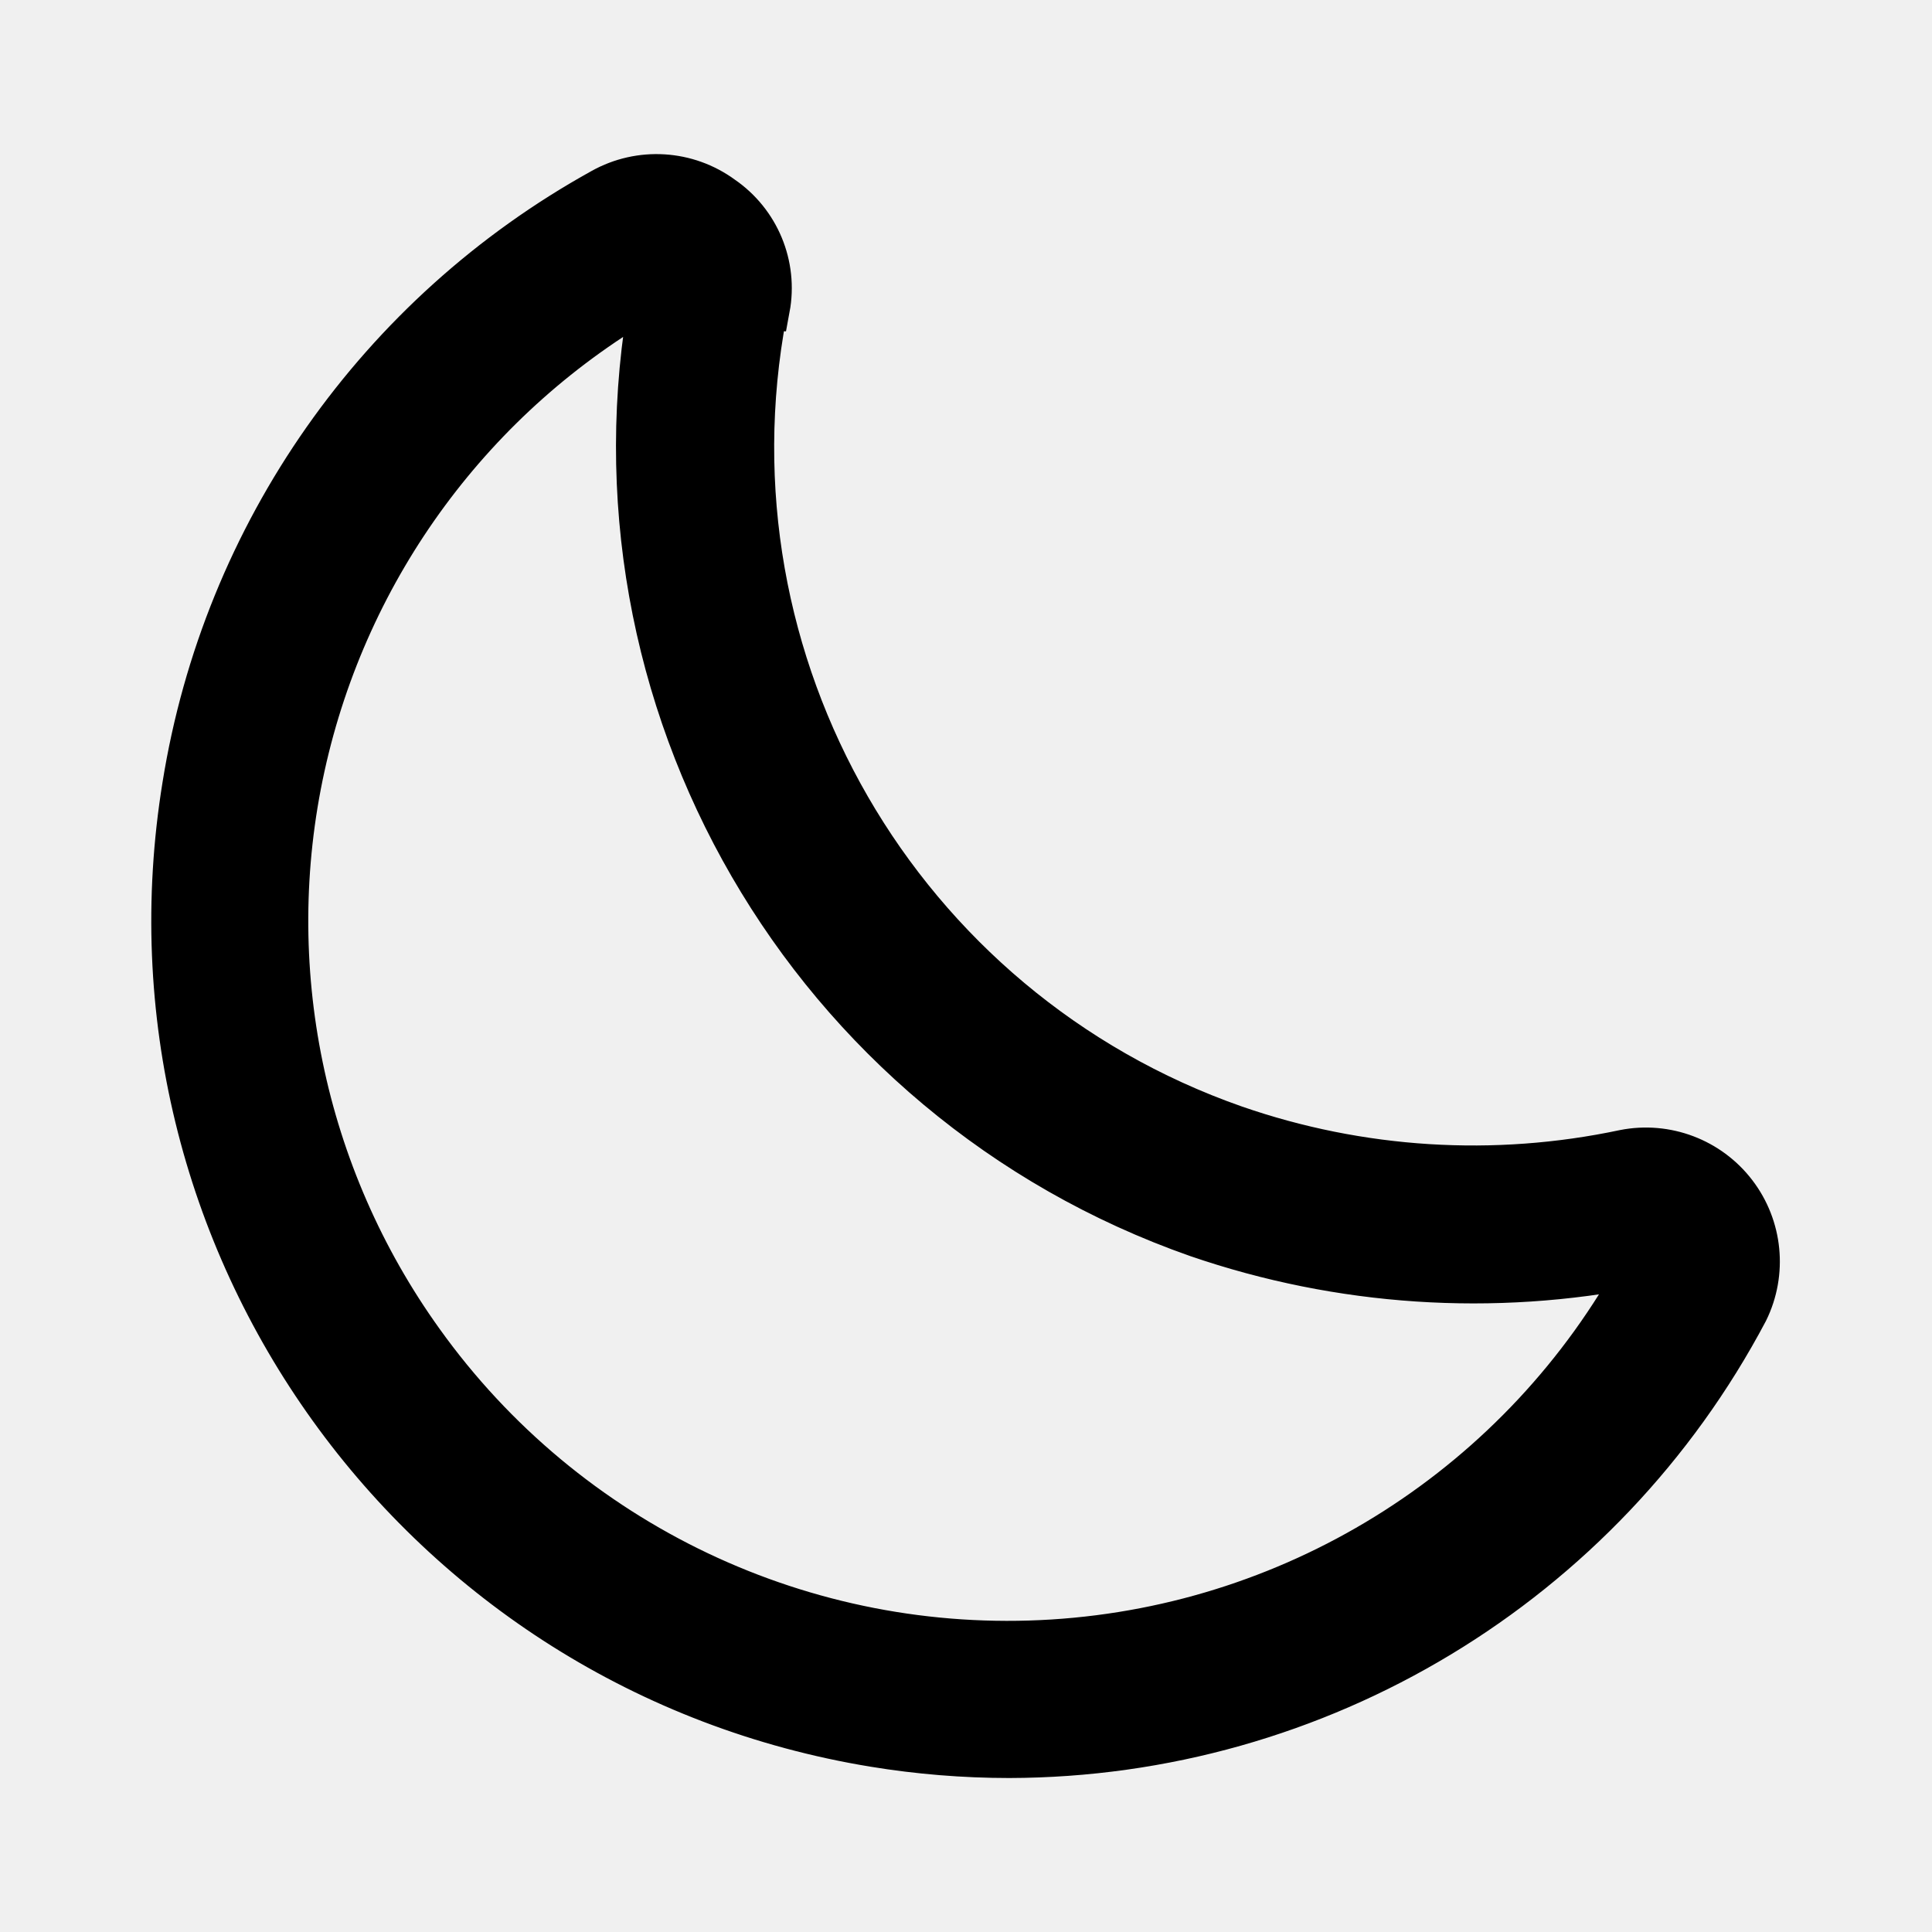
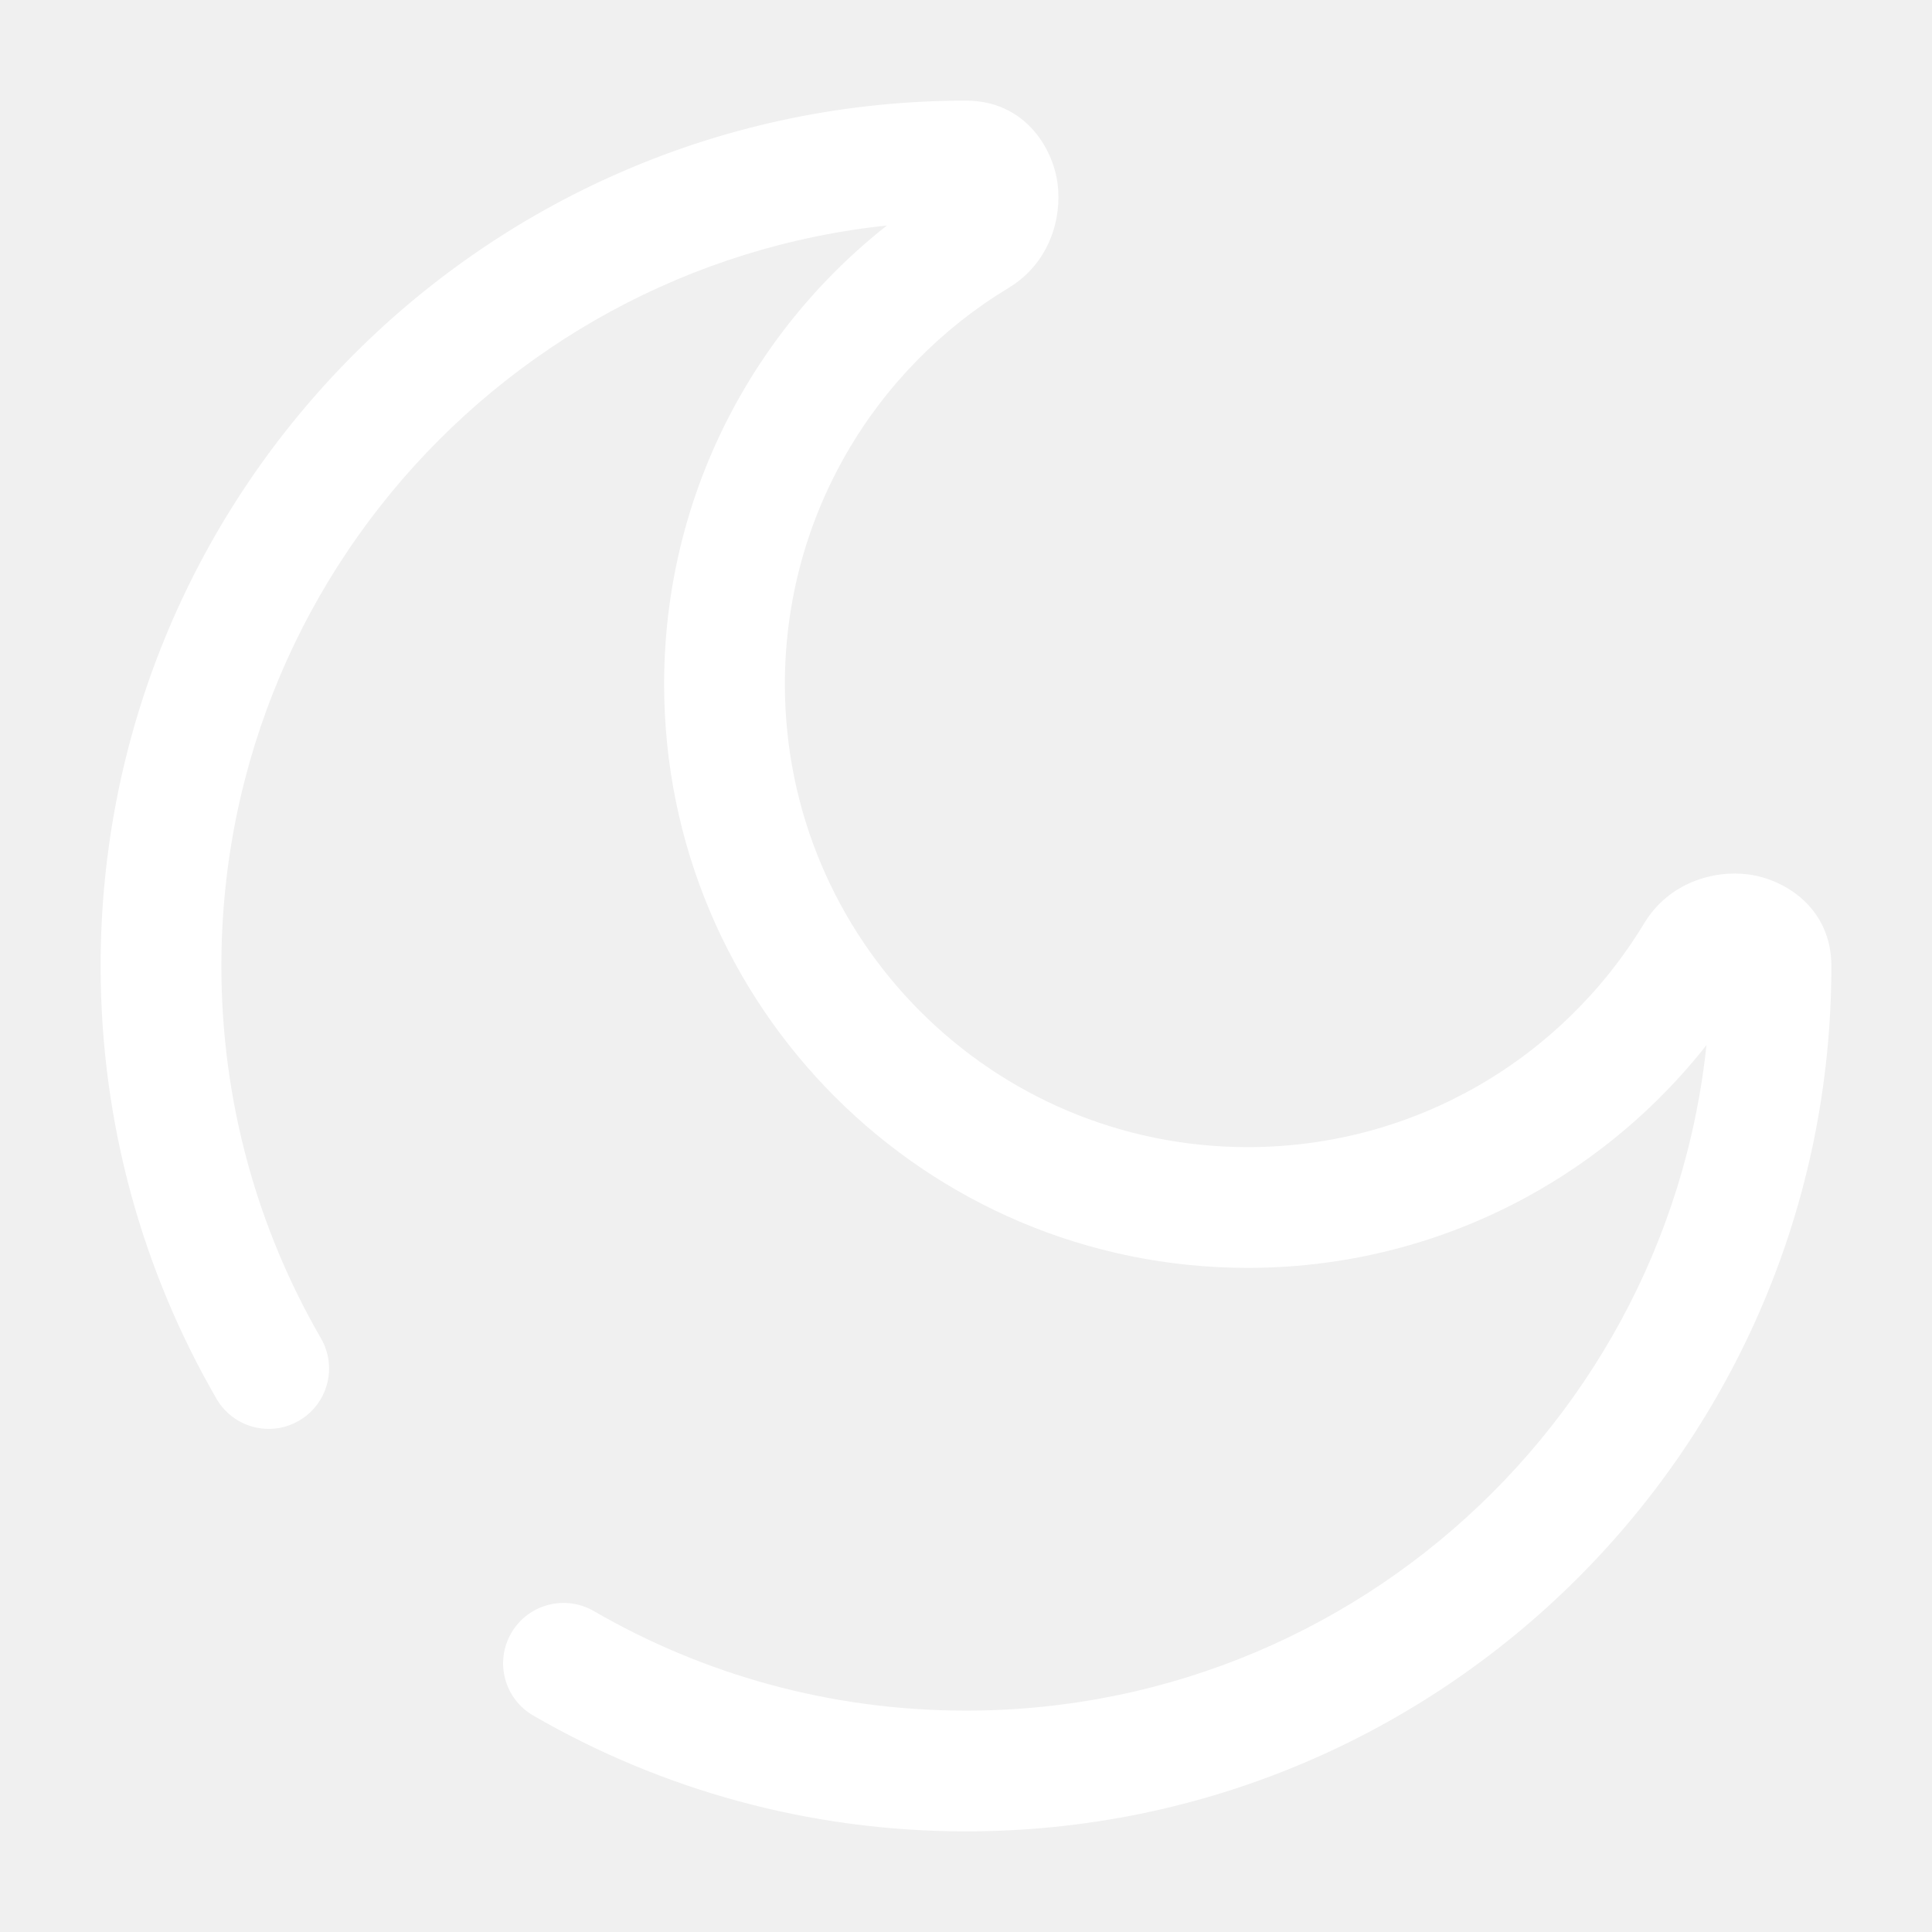
- <svg xmlns="http://www.w3.org/2000/svg" fill="#000000" width="800px" height="800px" viewBox="-3.5 -3.5 42.00 42.00" data-name="Layer 2" id="Layer_2" stroke="#000000" stroke-width="0.945" transform="rotate(0)matrix(1, 0, 0, 1, 0, 0)">
+ <svg xmlns="http://www.w3.org/2000/svg" width="800px" height="800px" viewBox="0 0 24 24" fill="none">
  <g id="SVGRepo_bgCarrier" stroke-width="0" />
  <g id="SVGRepo_tracerCarrier" stroke-linecap="round" stroke-linejoin="round" />
  <g id="SVGRepo_iconCarrier">
-     <path d="M18.44,34.68a18.22,18.22,0,0,1-2.94-.24,18.18,18.18,0,0,1-15-20.86A18.06,18.06,0,0,1,9.59.63,2.42,2.42,0,0,1,12.2.79a2.39,2.39,0,0,1,1,2.41L11.9,3.1l1.23.22A15.66,15.66,0,0,0,23.34,21h0a15.82,15.82,0,0,0,8.47.53A2.44,2.44,0,0,1,34.47,25,18.18,18.18,0,0,1,18.44,34.68ZM10.67,2.89a15.67,15.67,0,0,0-5,22.77A15.66,15.66,0,0,0,32.18,24a18.49,18.49,0,0,1-9.65-.64A18.18,18.18,0,0,1,10.67,2.89Z" />
+     <path d="M21.067 11.857L20.425 11.469L21.067 11.857ZM12.143 2.933L11.755 2.291V2.291L12.143 2.933ZM7.376 20.013C7.017 19.806 6.558 19.928 6.351 20.287C6.143 20.645 6.266 21.104 6.624 21.311L7.376 20.013ZM2.689 17.375C2.896 17.734 3.355 17.857 3.713 17.649C4.072 17.442 4.194 16.983 3.987 16.625L2.689 17.375ZM21.25 12C21.25 17.109 17.109 21.25 12 21.25V22.75C17.937 22.75 22.75 17.937 22.75 12H21.25ZM2.75 12C2.75 6.891 6.891 2.75 12 2.75V1.25C6.063 1.25 1.25 6.063 1.25 12H2.75ZM15.5 14.25C12.324 14.25 9.75 11.676 9.75 8.5H8.25C8.25 12.504 11.496 15.75 15.5 15.75V14.25ZM20.425 11.469C19.417 13.137 17.588 14.25 15.5 14.25V15.75C18.135 15.75 20.441 14.344 21.709 12.245L20.425 11.469ZM9.75 8.5C9.75 6.412 10.863 4.583 12.531 3.575L11.755 2.291C9.656 3.559 8.25 5.865 8.25 8.5H9.75ZM12 2.75C11.912 2.75 11.808 2.71 11.732 2.632C11.669 2.565 11.654 2.502 11.65 2.477C11.646 2.446 11.648 2.356 11.755 2.291L12.531 3.575C13.034 3.271 13.196 2.714 13.137 2.276C13.075 1.821 12.717 1.25 12 1.25V2.75ZM21.709 12.245C21.644 12.352 21.554 12.354 21.523 12.35C21.498 12.346 21.435 12.331 21.368 12.268C21.29 12.192 21.25 12.088 21.25 12H22.75C22.75 11.283 22.179 10.925 21.724 10.863C21.286 10.804 20.729 10.966 20.425 11.469L21.709 12.245ZM12 21.25C10.314 21.25 8.735 20.8 7.376 20.013L6.624 21.311C8.206 22.227 10.043 22.75 12 22.75V21.25ZM3.987 16.625C3.2 15.265 2.75 13.686 2.75 12H1.25C1.25 13.957 1.774 15.794 2.689 17.375L3.987 16.625Z" fill="#ffffff" />
  </g>
</svg>
